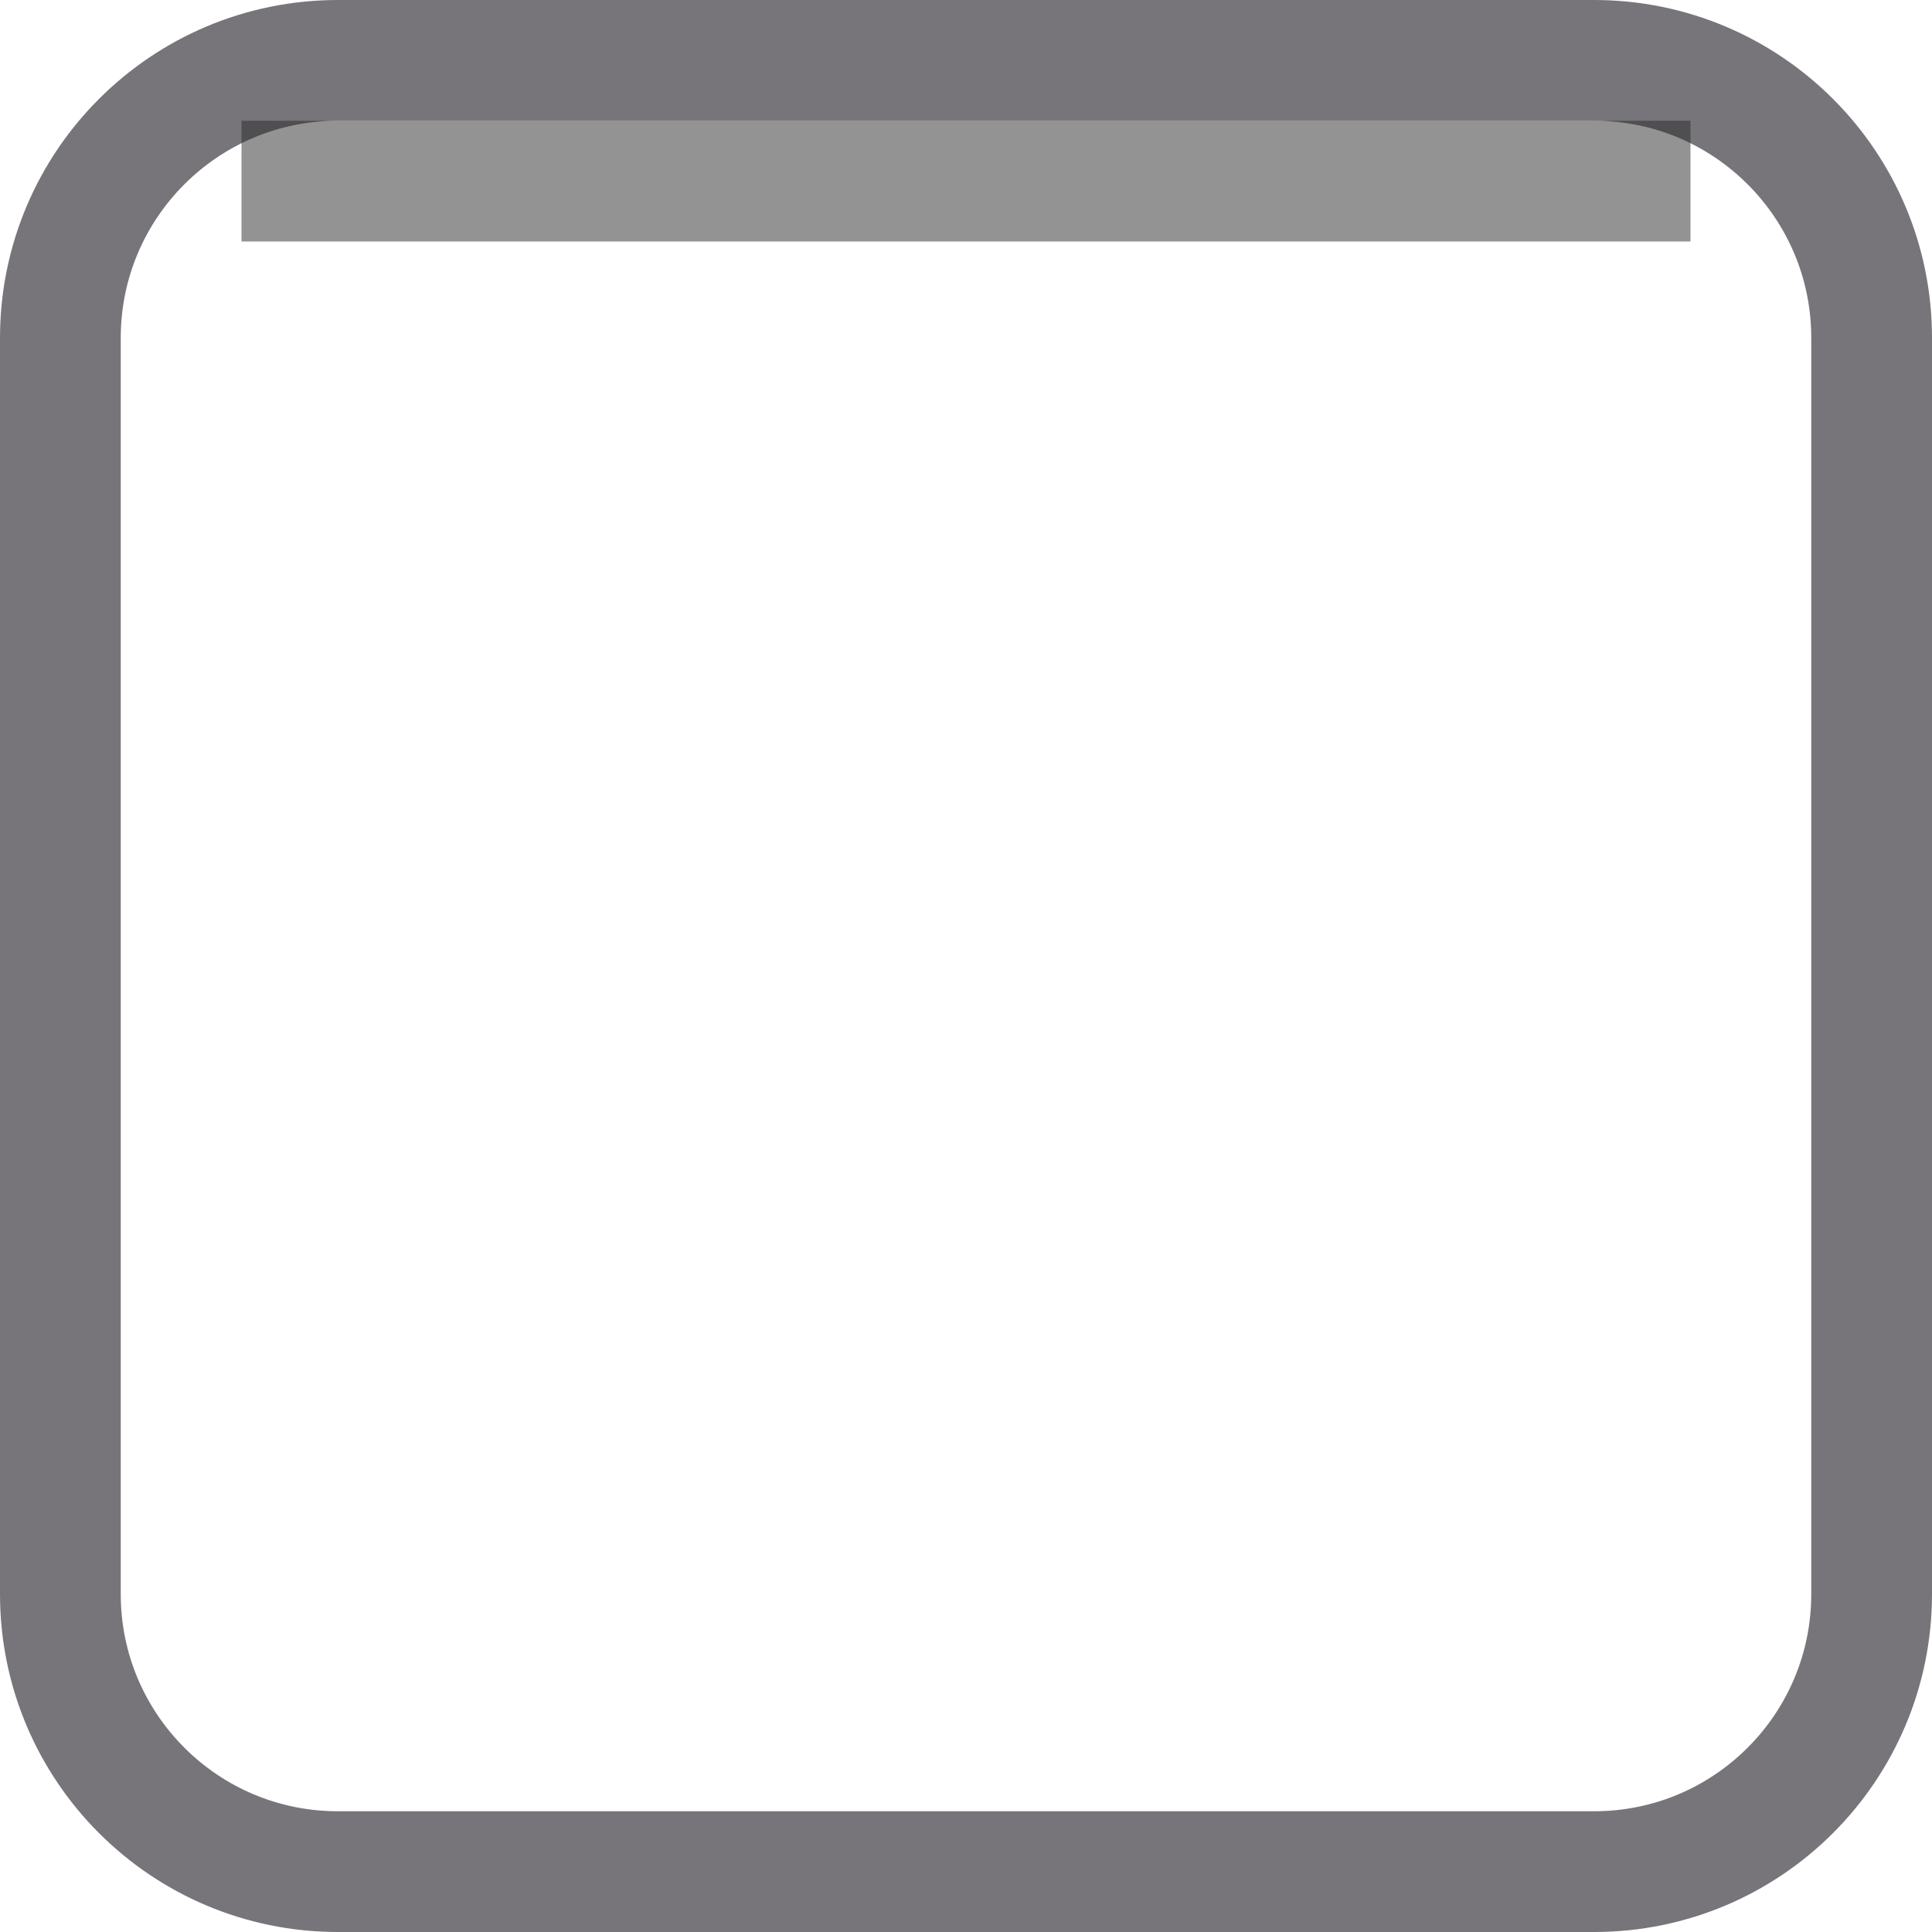
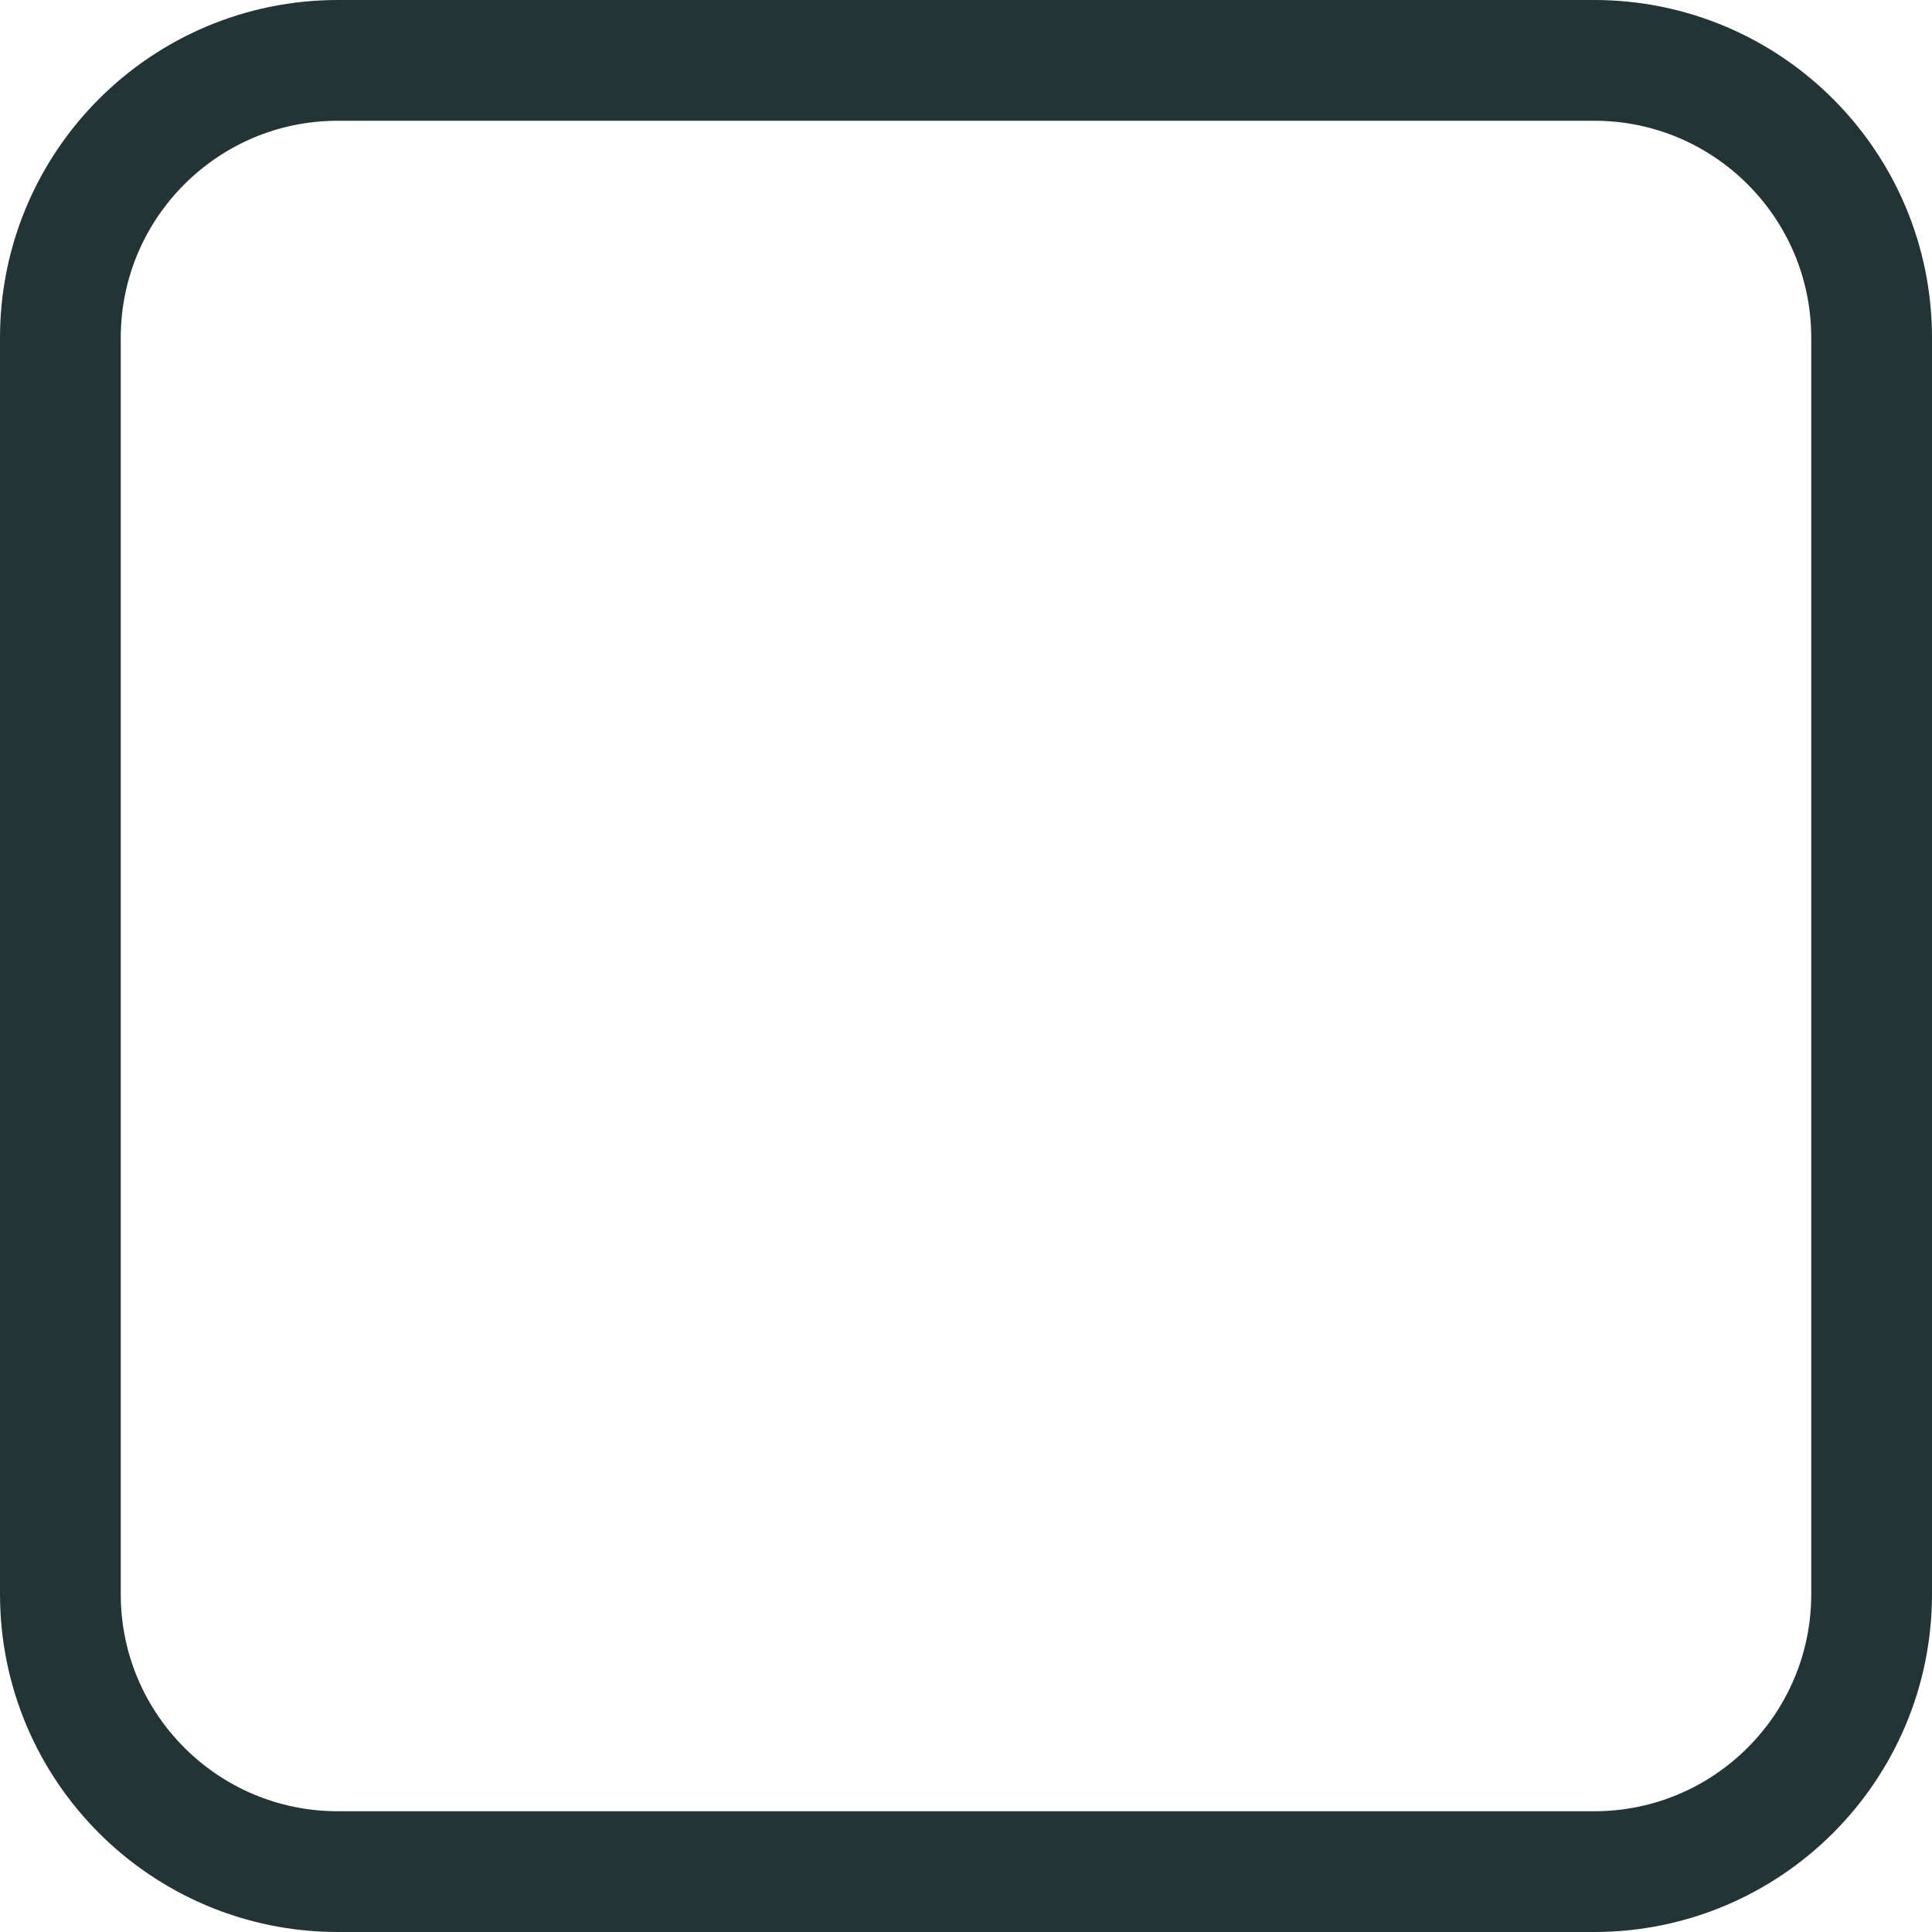
<svg xmlns="http://www.w3.org/2000/svg" xmlns:xlink="http://www.w3.org/1999/xlink" width="16px" height="16px" id="svg11633" version="1.1">
  <defs id="defs11635">
    <linearGradient xlink:href="#linearGradient7879-7-3" id="linearGradient6823" gradientUnits="userSpaceOnUse" gradientTransform="matrix(0.6311787,0,0,1.040154,-59.8156,-1080.025)" x1="404.671" y1="262.402" x2="404.671" y2="280.362" />
    <linearGradient id="linearGradient7879-7-3">
      <stop id="stop7881-0-8" offset="0" style="stop-color:#babdb6;stop-opacity:1;" />
      <stop id="stop7883-8-6" offset="1" style="stop-color:#9a9d93;stop-opacity:1" />
    </linearGradient>
    <linearGradient y2="280.362" x2="404.671" y1="262.402" x1="404.671" gradientTransform="matrix(0.6311787,0,0,1.040154,-165.8156,-291.5998)" gradientUnits="userSpaceOnUse" id="linearGradient12171" xlink:href="#linearGradient7879-7-3" />
  </defs>
  <g id="layer1">
-     <rect transform="scale(1,-1)" ry="2.298" rx="2.298" y="-15.5" x="0.5" height="15" width="15" id="rect5760" style="fill:none;fill-opacity:0;stroke:#77757a;stroke-width:1;stroke-linecap:butt;stroke-miterlimit:4;stroke-opacity:1;stroke-dasharray:none;stroke-dashoffset:0;display:inline;enable-background:new" />
-     <rect y="-14" x="1" height="12" width="1" id="rect6040" style="opacity:1;fill:#282828;fill-opacity:0.502;stroke:none;display:inline;enable-background:new" transform="matrix(0,1,-1,0,0,0)" />
+     <rect transform="scale(1,-1)" ry="2.298" rx="2.298" y="-15.5" x="0.5" height="15" width="15" id="rect5760" style="fill:none;fill-opacity:0;stroke:#233436;stroke-width:1;stroke-linecap:butt;stroke-miterlimit:4;stroke-opacity:1;stroke-dasharray:none;stroke-dashoffset:0;display:inline;enable-background:new" />
  </g>
</svg>
